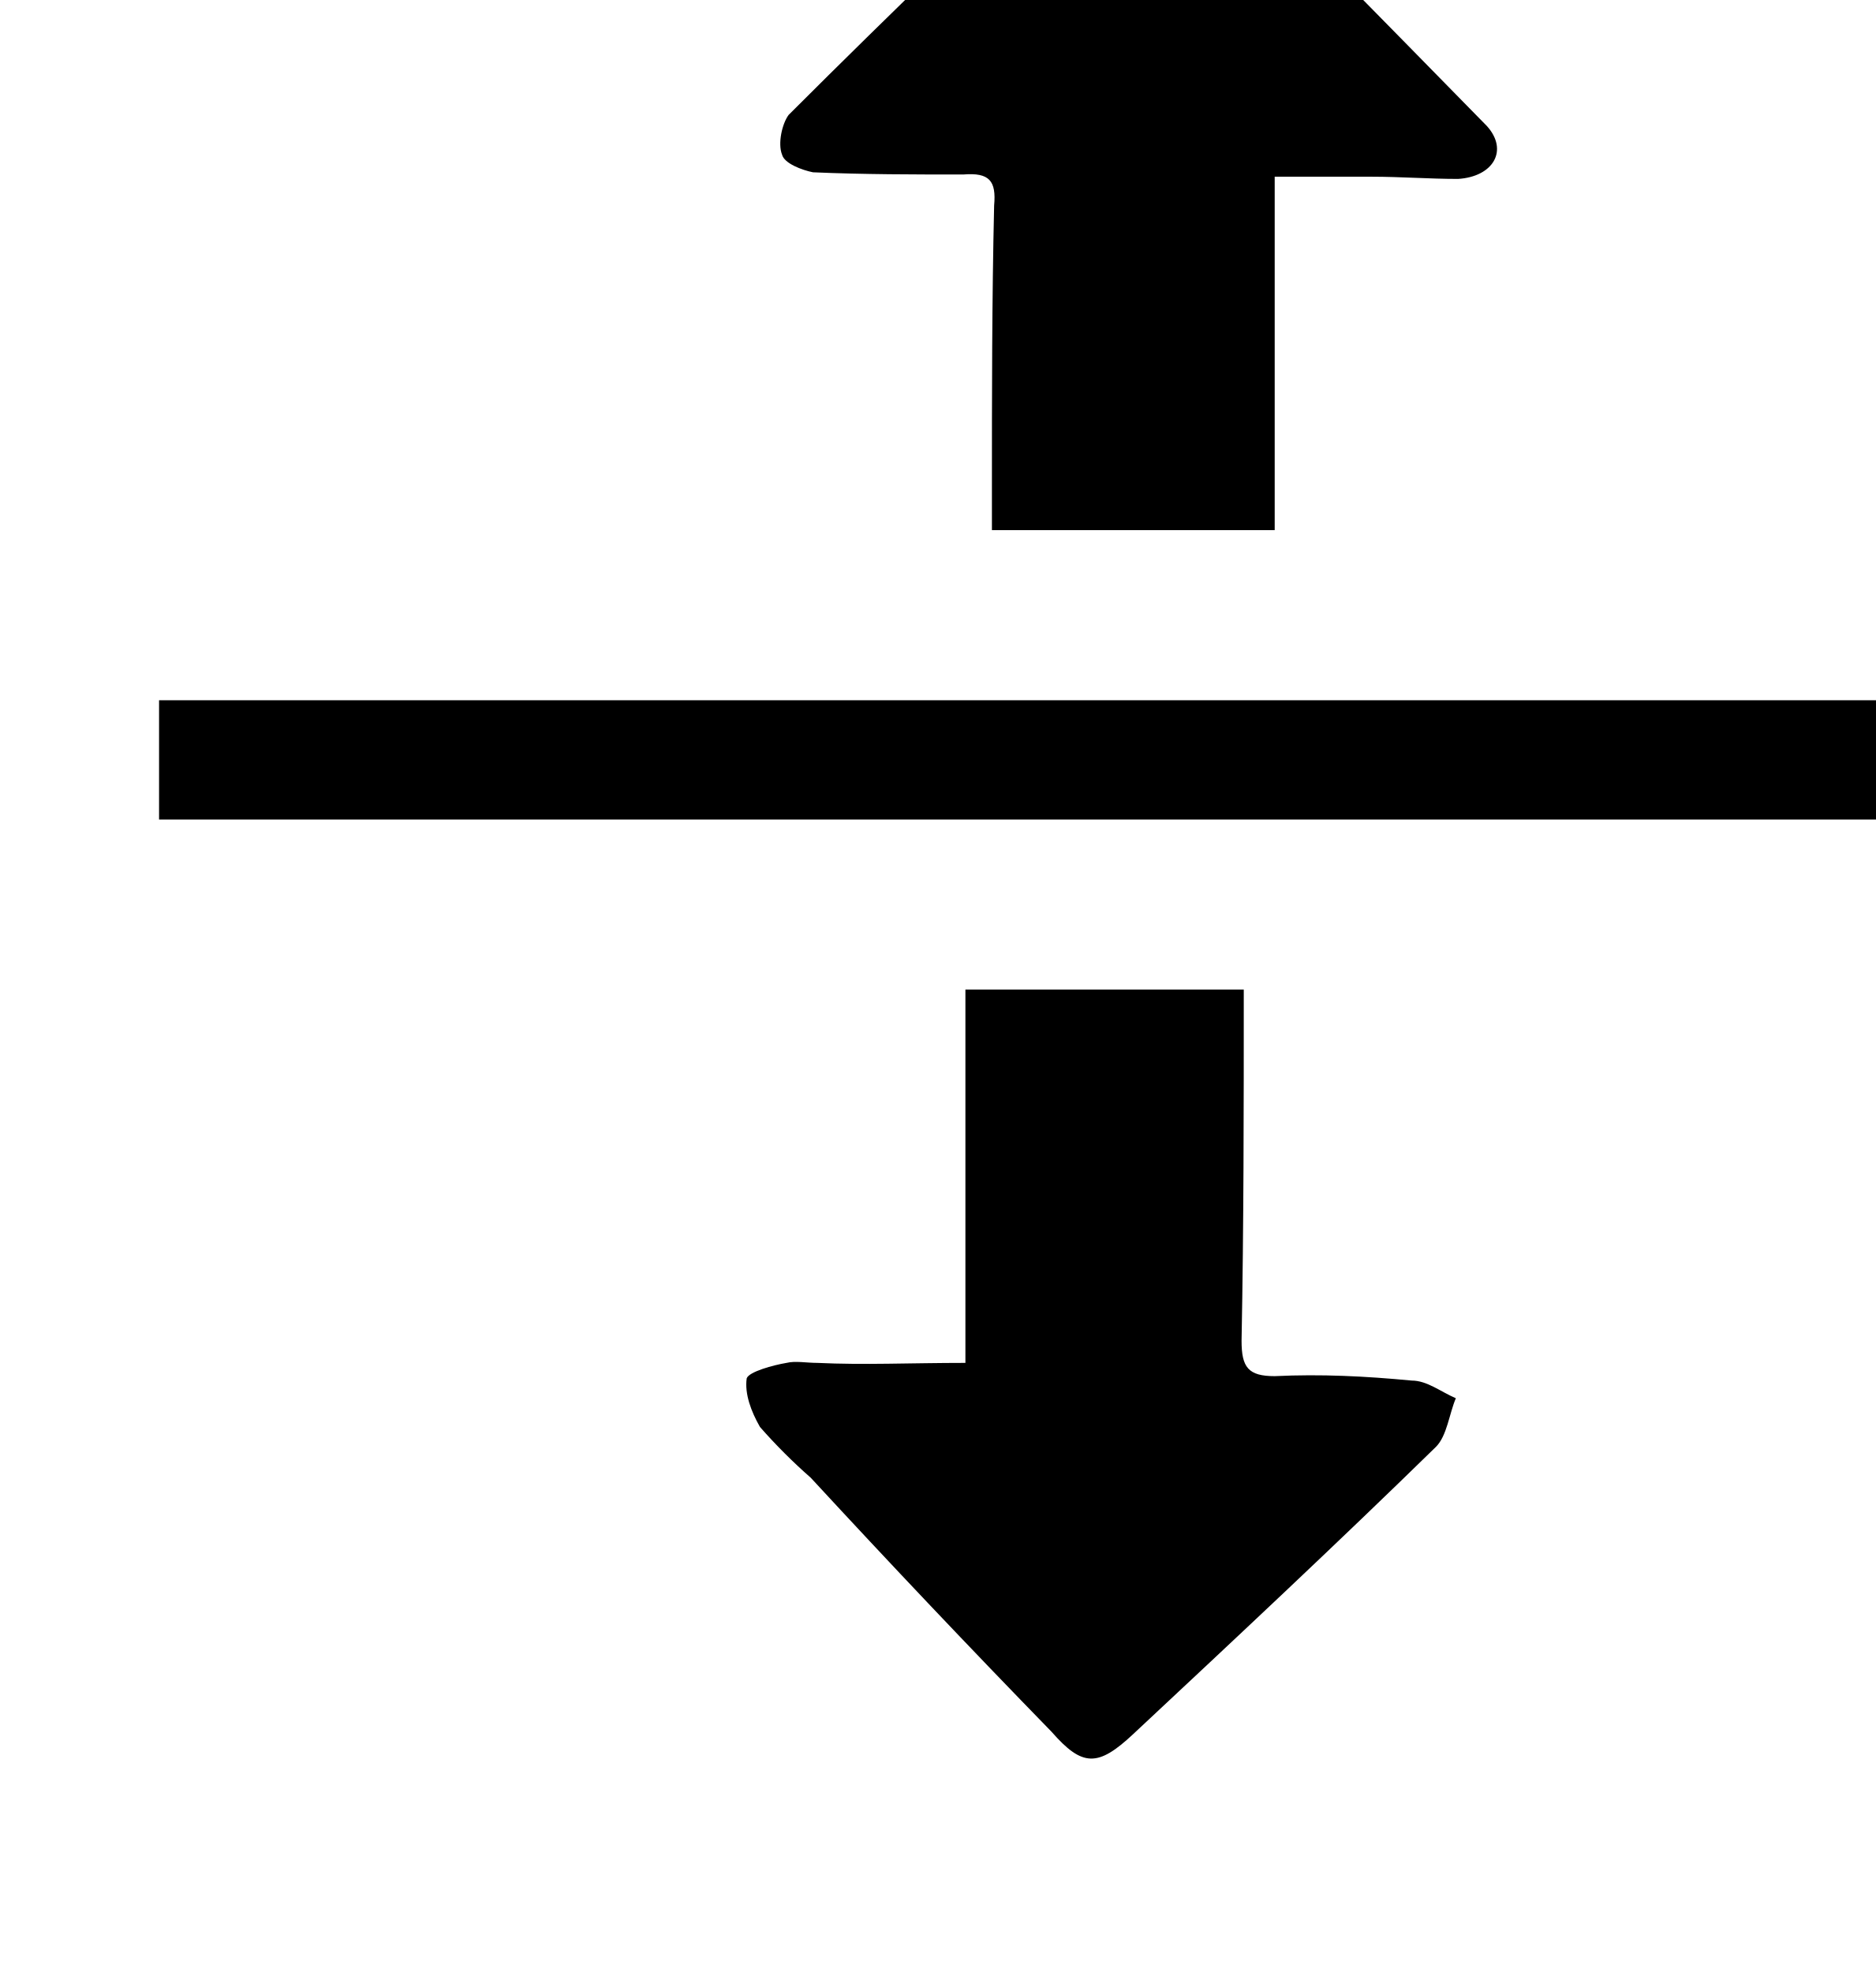
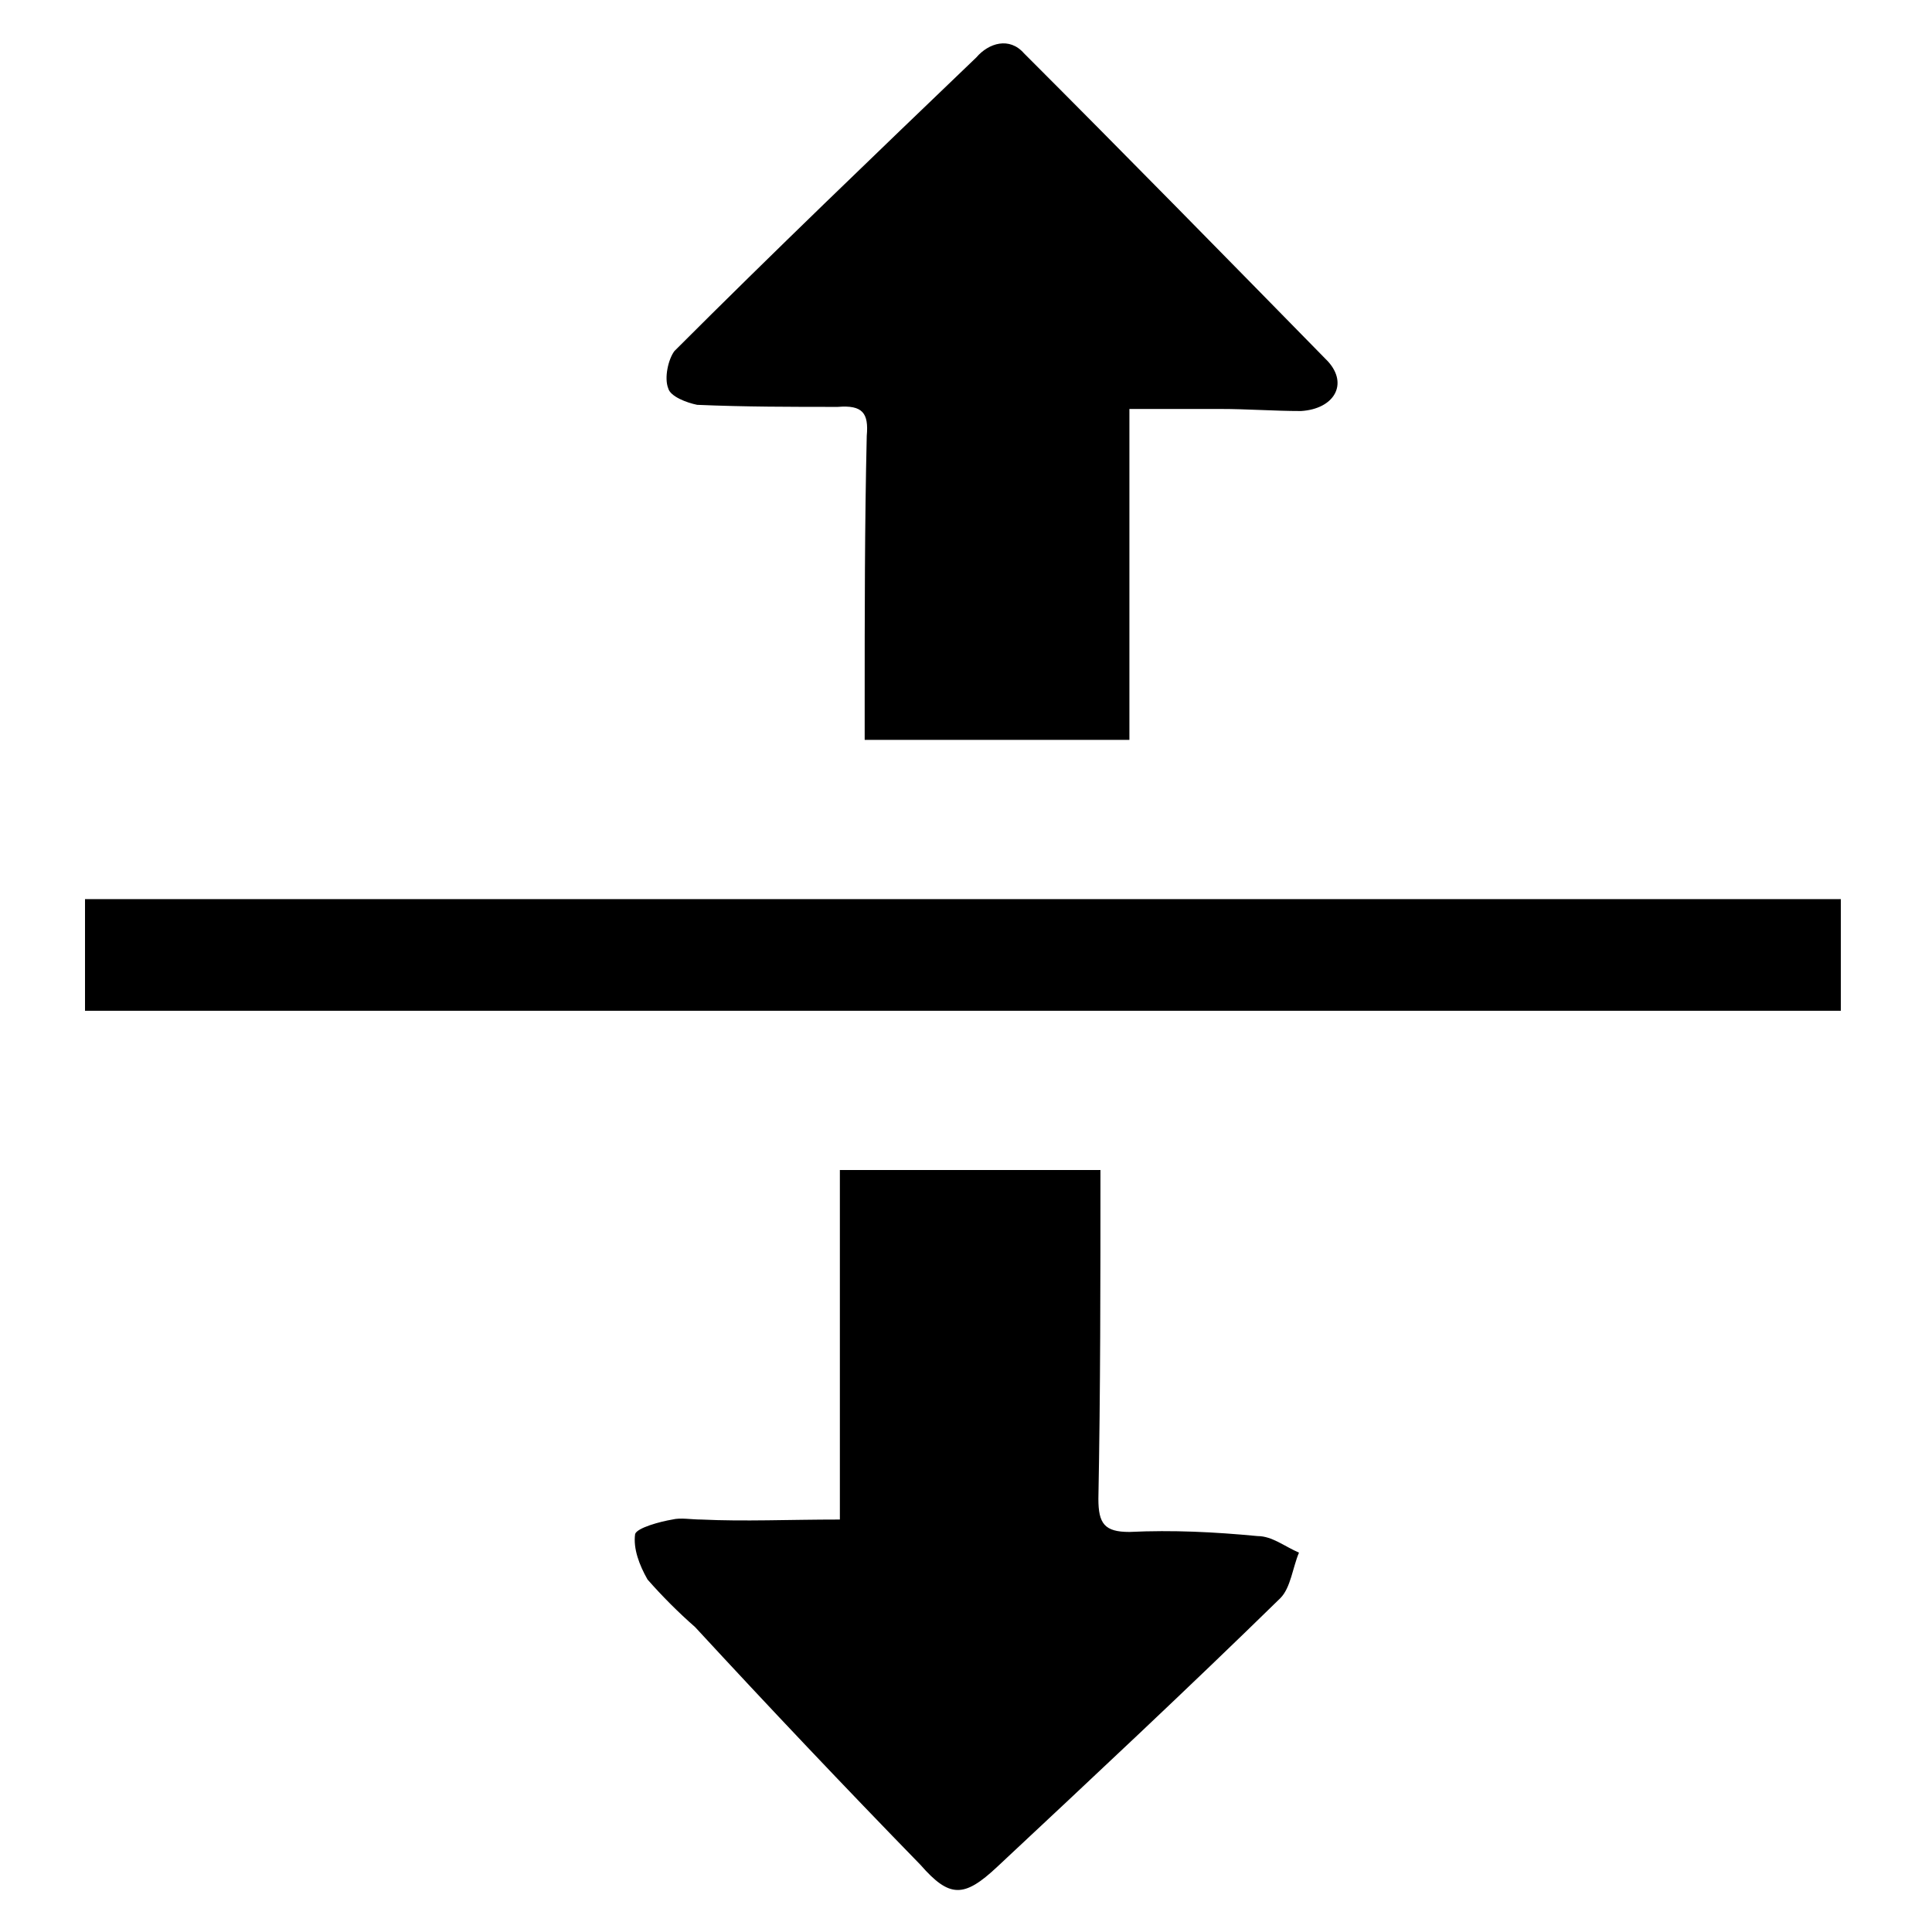
- <svg xmlns="http://www.w3.org/2000/svg" version="1.1" xml:space="preserve">
-   <path d="M437 448c0 57 0 112 0 169-25 0-46 1-67 0-5 0-10-1-14 0-6 1-17 4-18 7-1 7 2 15 6 22 7 8 15 16 23 23 36 39 72 77 109 115 14 16 21 16 37 1 46-43 92-86 137-130 5-5 6-15 9-22-7-3-13-8-20-8-21-2-41-3-62-2-12 0-15-4-15-16 1-52 1-105 1-159-38 0-80 0-126 0z m12-208c43 0 84 0 128 0 0-52 0-104 0-160 16 0 30 0 44 0 13 0 26 1 39 1 16-1 23-13 13-24-49-50-98-100-147-149-7-8-17-5-23 2-49 47-98 94-146 142-3 4-5 13-3 18 1 4 9 7 14 8 23 1 46 1 68 1 12-1 15 3 14 14-1 43-1 86-1 129 0 6 0 12 0 18z m-377 77c0 18 0 35 0 54 283 0 566 0 849 0 0-18 0-35 0-54-282 0-565 0-849 0z" />
+ <svg xmlns="http://www.w3.org/2000/svg" version="1.1" id="Capa_1" x="0px" y="0px" width="500px" height="500px" viewBox="0 0 500 500" enable-background="new 0 0 500 500" xml:space="preserve">
+   <path d="M217.357,302.801c0,30.508,0,59.945,0,90.454c-13.381,0-24.621,0.535-35.86,0c-2.676,0-5.353-0.536-7.493,0  c-3.211,0.535-9.099,2.14-9.634,3.746c-0.535,3.746,1.071,8.027,3.211,11.774c3.747,4.282,8.029,8.564,12.311,12.311  c19.268,20.874,38.536,41.213,58.34,61.551c7.493,8.563,11.239,8.563,19.803,0.536c24.62-23.015,49.241-46.029,73.326-69.58  c2.676-2.677,3.211-8.028,4.817-11.774c-3.748-1.606-6.958-4.282-10.705-4.282c-11.24-1.07-21.944-1.605-33.185-1.07  c-6.422,0-8.027-2.141-8.027-8.564c0.534-27.832,0.534-56.198,0.534-85.101C264.457,302.801,241.978,302.801,217.357,302.801z   M223.78,191.475c23.015,0,44.958,0,68.508,0c0-27.832,0-55.663,0-85.636c8.563,0,16.058,0,23.551,0  c6.958,0,13.915,0.535,20.873,0.535c8.564-0.535,12.311-6.957,6.959-12.845c-26.227-26.761-52.452-53.523-78.679-79.749  c-3.746-4.281-9.099-2.676-12.311,1.071c-26.226,25.155-52.452,50.311-78.142,76.002c-1.606,2.141-2.676,6.958-1.606,9.634  c0.535,2.141,4.816,3.747,7.493,4.282c12.31,0.534,24.62,0.534,36.395,0.534c6.423-0.534,8.028,1.606,7.494,7.494  c-0.536,23.015-0.536,46.03-0.536,69.044C223.78,185.051,223.78,188.263,223.78,191.475z M22,232.687c0,9.634,0,18.733,0,28.902  c151.468,0,302.938,0,454.406,0c0-9.635,0-18.733,0-28.902C325.473,232.687,174.004,232.687,22,232.687z" />
</svg>
